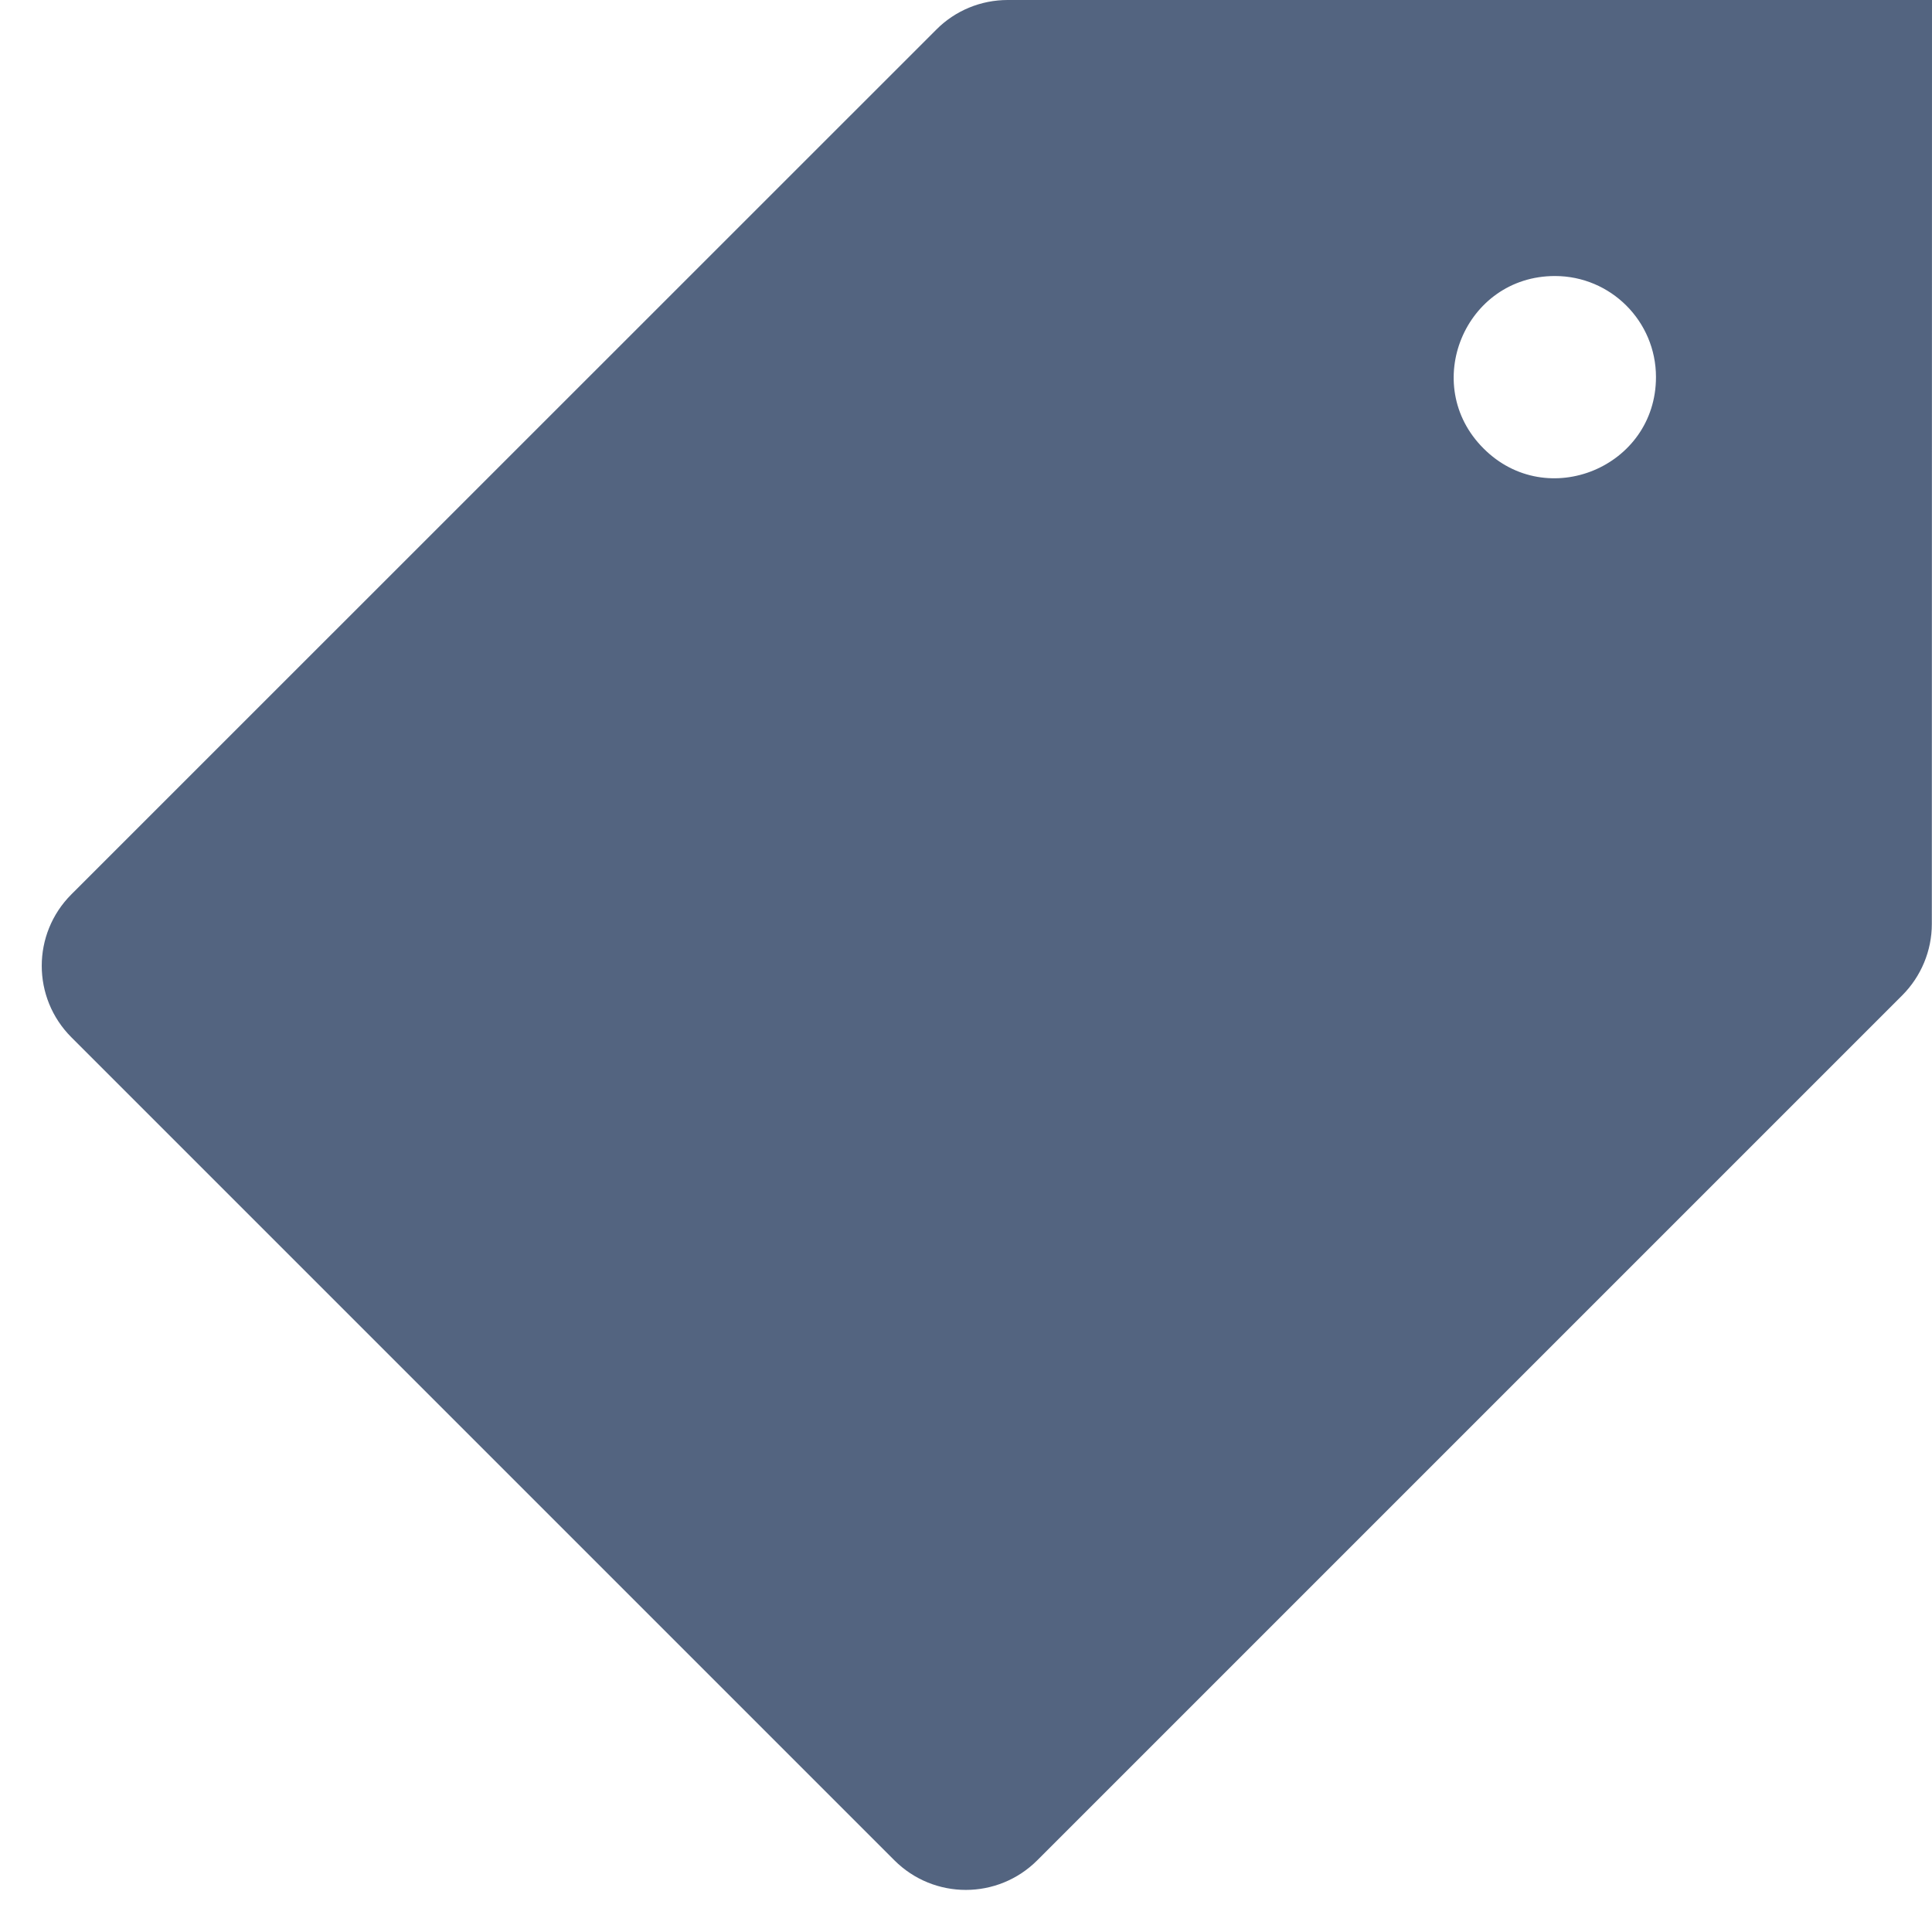
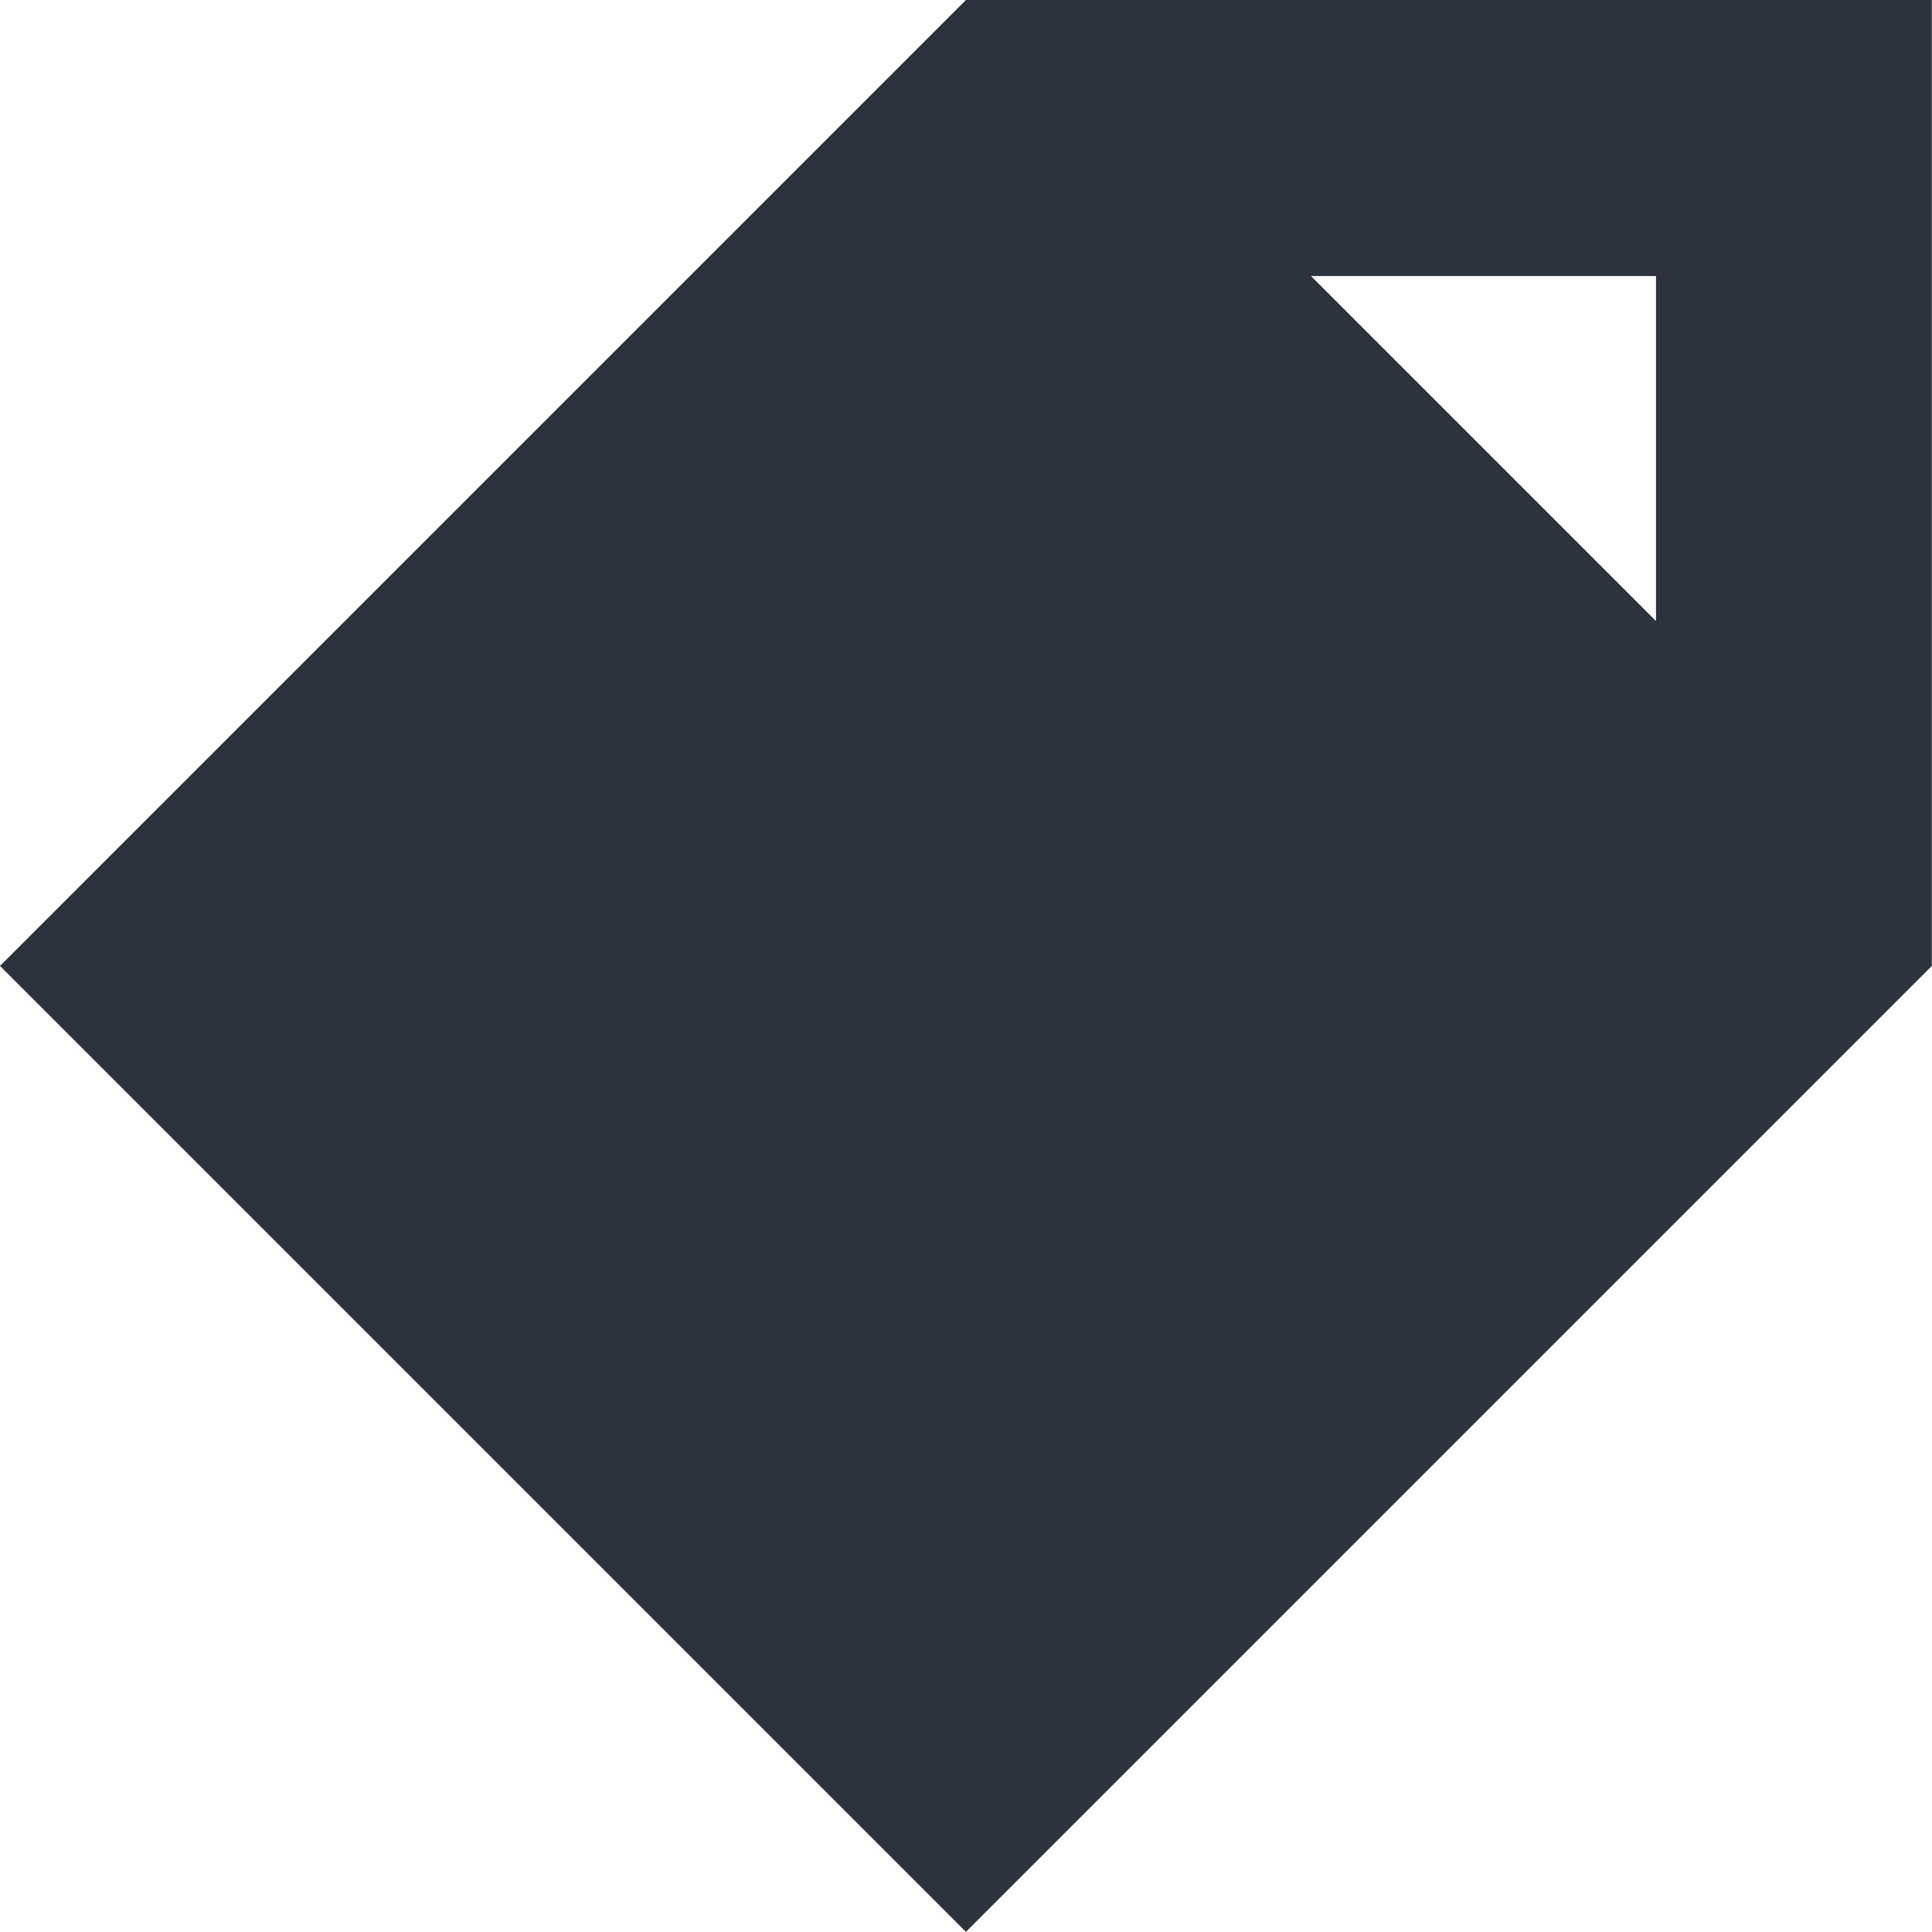
- <svg xmlns="http://www.w3.org/2000/svg" version="1.1" id="information" x="0px" y="0px" viewBox="0 0 1133.9 1133.9" enable-background="new 0 0 1133.9 1133.9" xml:space="preserve">
-   <path id="information_1_" fill="#536480" d="M1133.9,0H591.4c-15.7,0-30.8,6.2-41.9,17.4L41.9,524.9c-23.2,23.2-23.2,60.7,0,83.9  l483,483c23.2,23.2,60.7,23.2,83.9,0l507.6-507.6c11.1-11.1,17.4-26.2,17.4-41.9L1133.9,0L1133.9,0z M912.6,162L912.6,162  c32.8,0,59.3,26.6,59.3,59.3v0c0,52.8-63.9,79.3-101.2,41.9l0,0C833.3,225.9,859.7,162,912.6,162z" />
+ <svg xmlns="http://www.w3.org/2000/svg" version="1.1" id="Ebene_1" x="0px" y="0px" viewBox="0 0 1133.9 1133.9" enable-background="new 0 0 1133.9 1133.9" xml:space="preserve">
+   <rect x="170.1" y="170.1" display="none" fill="#F6F6F6" width="793.7" height="793.7" />
+   <g display="none">
+     <rect x="170.1" y="170.1" display="inline" fill="none" stroke="#1D1D1B" stroke-miterlimit="10" width="113.4" height="793.7" />
+     <rect x="283.5" y="170.1" display="inline" fill="none" stroke="#1D1D1B" stroke-miterlimit="10" width="113.4" height="793.7" />
+     <rect x="396.9" y="170.1" display="inline" fill="none" stroke="#1D1D1B" stroke-miterlimit="10" width="113.4" height="793.7" />
+     <rect x="510.2" y="170.1" display="inline" fill="none" stroke="#1D1D1B" stroke-miterlimit="10" width="113.4" height="793.7" />
+     <rect x="623.6" y="170.1" display="inline" fill="none" stroke="#1D1D1B" stroke-miterlimit="10" width="113.4" height="793.7" />
+     <rect x="737" y="170.1" display="inline" fill="none" stroke="#1D1D1B" stroke-miterlimit="10" width="113.4" height="793.7" />
+     <rect x="850.4" y="170.1" display="inline" fill="none" stroke="#1D1D1B" stroke-miterlimit="10" width="113.4" height="793.7" />
+   </g>
+   <g display="none">
+     <rect x="170.1" y="170.1" display="inline" fill="none" stroke="#1D1D1B" stroke-miterlimit="10" width="793.7" height="113.4" />
+     <rect x="170.1" y="283.5" display="inline" fill="none" stroke="#1D1D1B" stroke-miterlimit="10" width="793.7" height="113.4" />
+     <rect x="170.1" y="396.9" display="inline" fill="none" stroke="#1D1D1B" stroke-miterlimit="10" width="793.7" height="113.4" />
+     <rect x="170.1" y="510.2" display="inline" fill="none" stroke="#1D1D1B" stroke-miterlimit="10" width="793.7" height="113.4" />
+     <rect x="170.1" y="623.6" display="inline" fill="none" stroke="#1D1D1B" stroke-miterlimit="10" width="793.7" height="113.4" />
+     <rect x="170.1" y="737" display="inline" fill="none" stroke="#1D1D1B" stroke-miterlimit="10" width="793.7" height="113.4" />
+     <rect x="170.1" y="850.4" display="inline" fill="none" stroke="#1D1D1B" stroke-miterlimit="10" width="793.7" height="113.4" />
+   </g>
+   <path fill="#2C323E" d="M1133.9,0L566.9,0L0,566.9l566.9,566.9l566.9-566.9V0z M769.4,162h202.5l0,202.5L769.4,162z" />
</svg>
